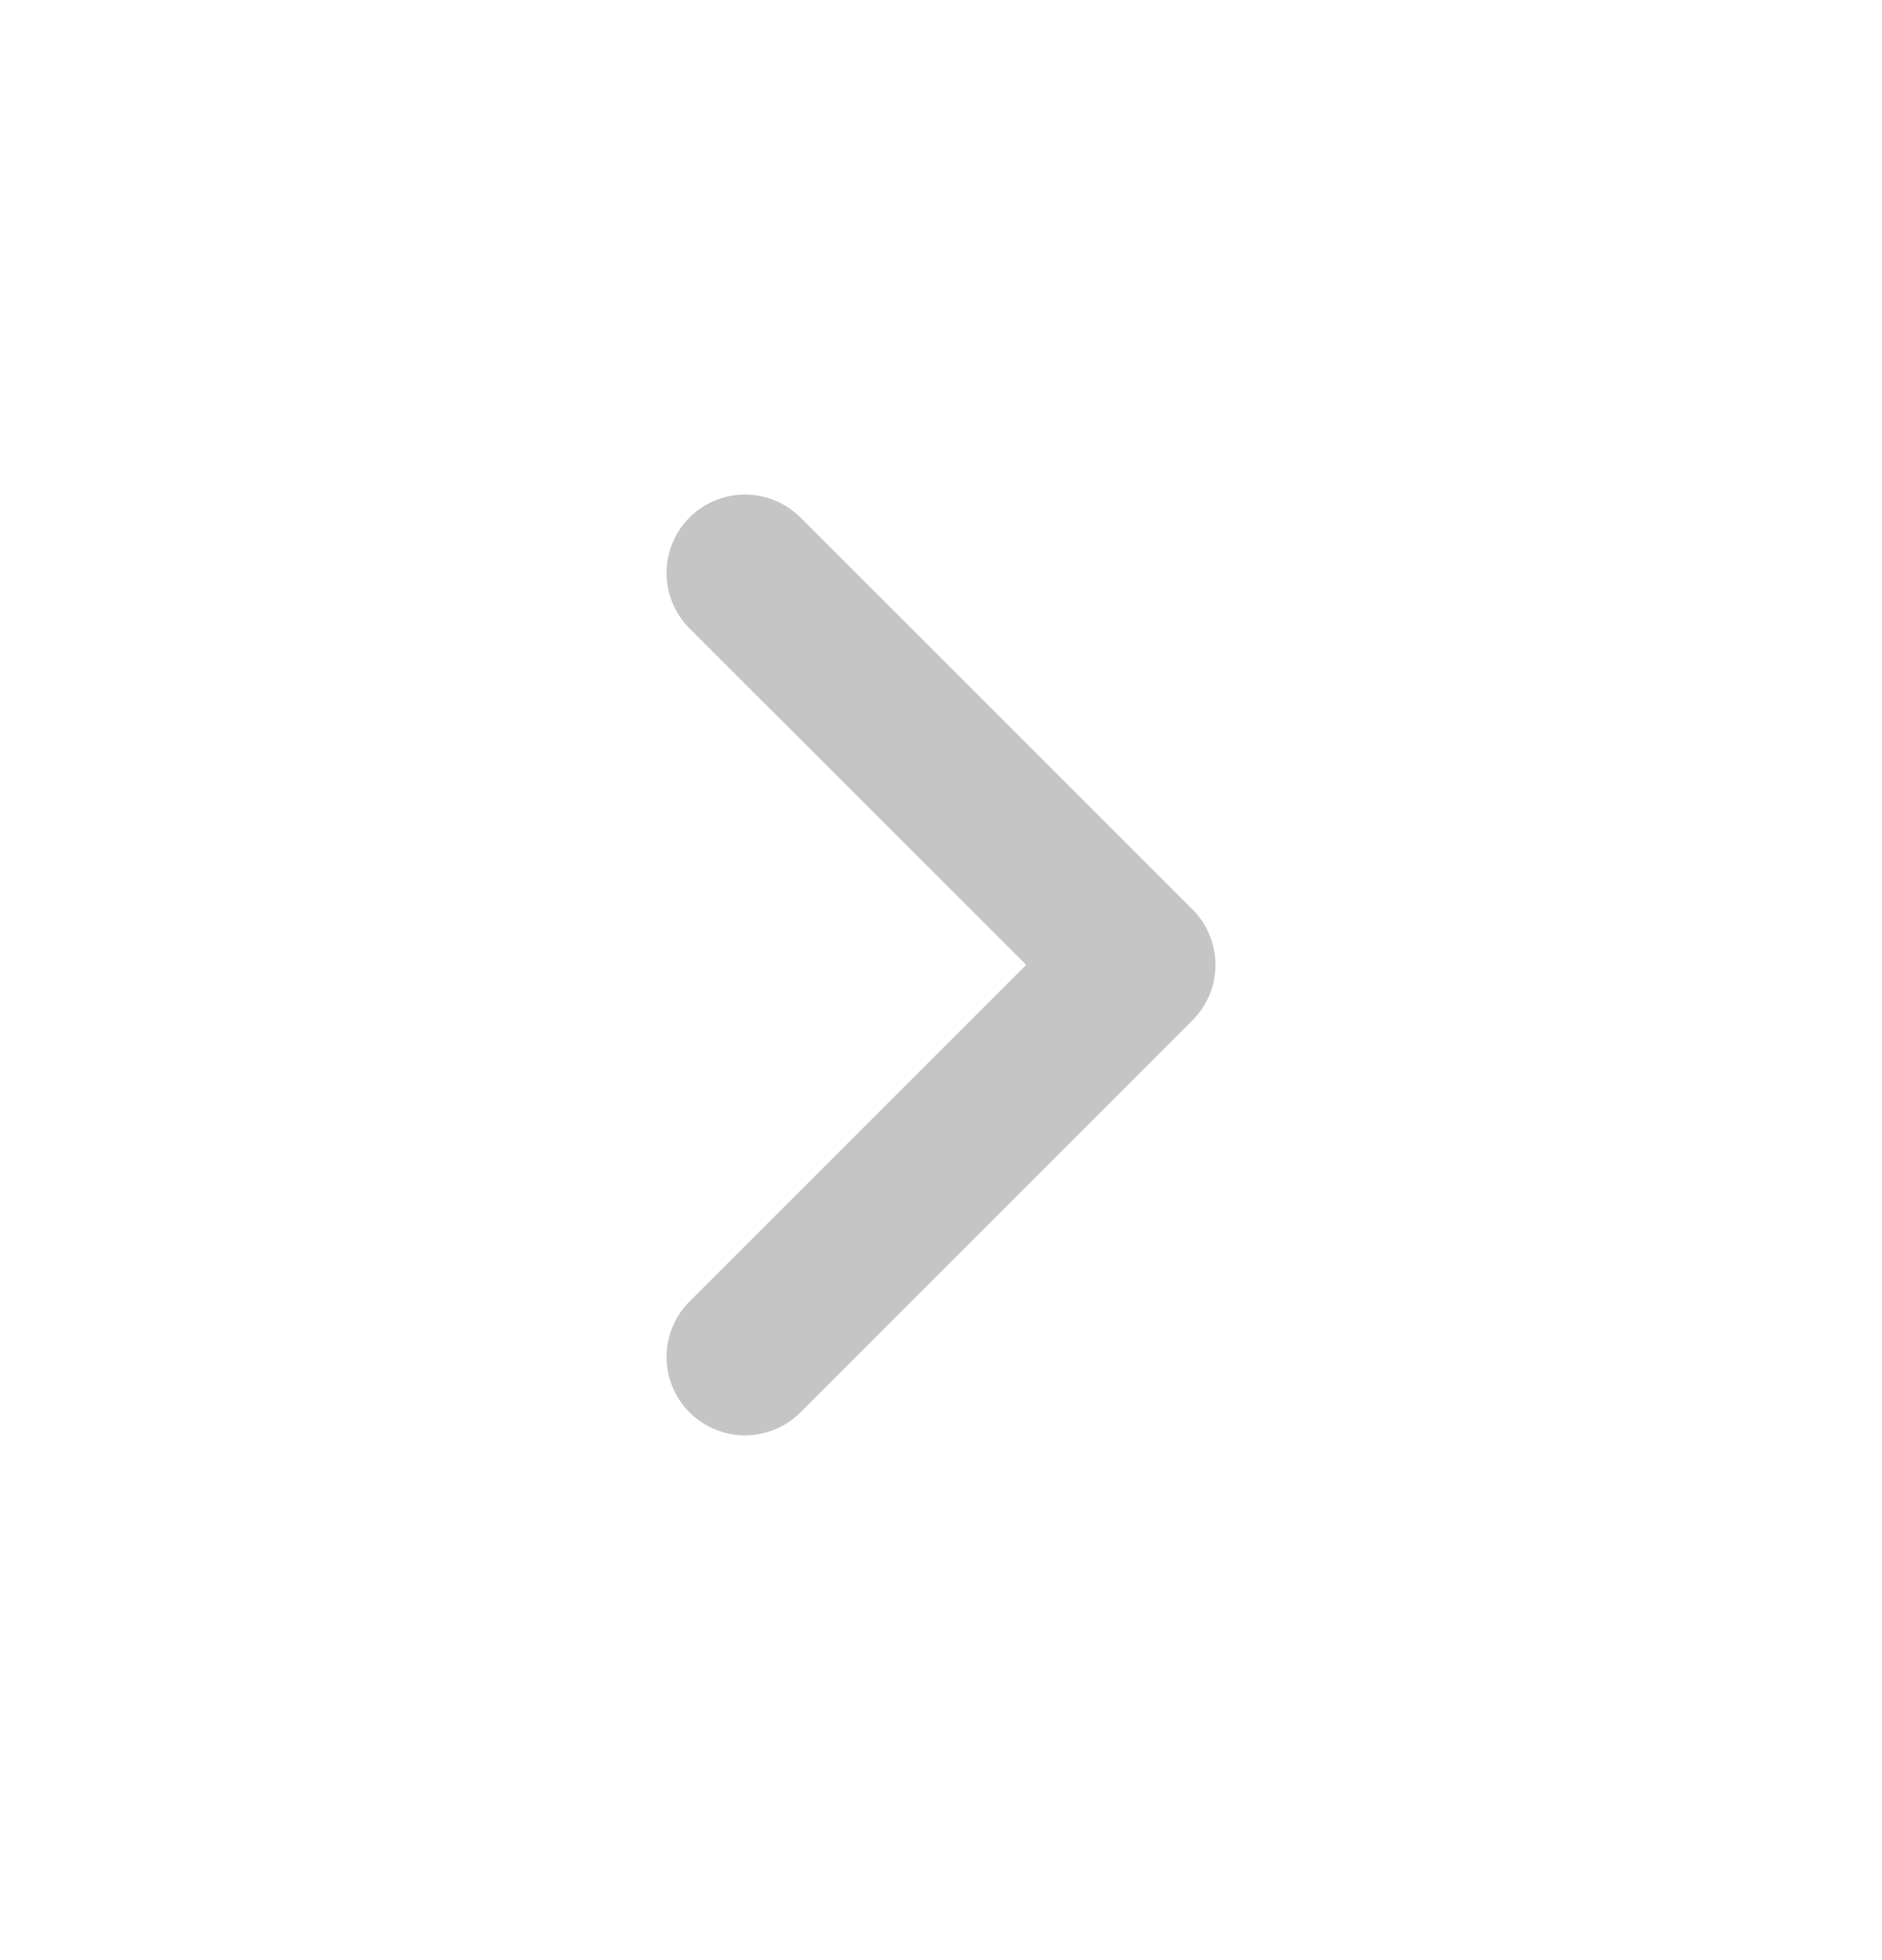
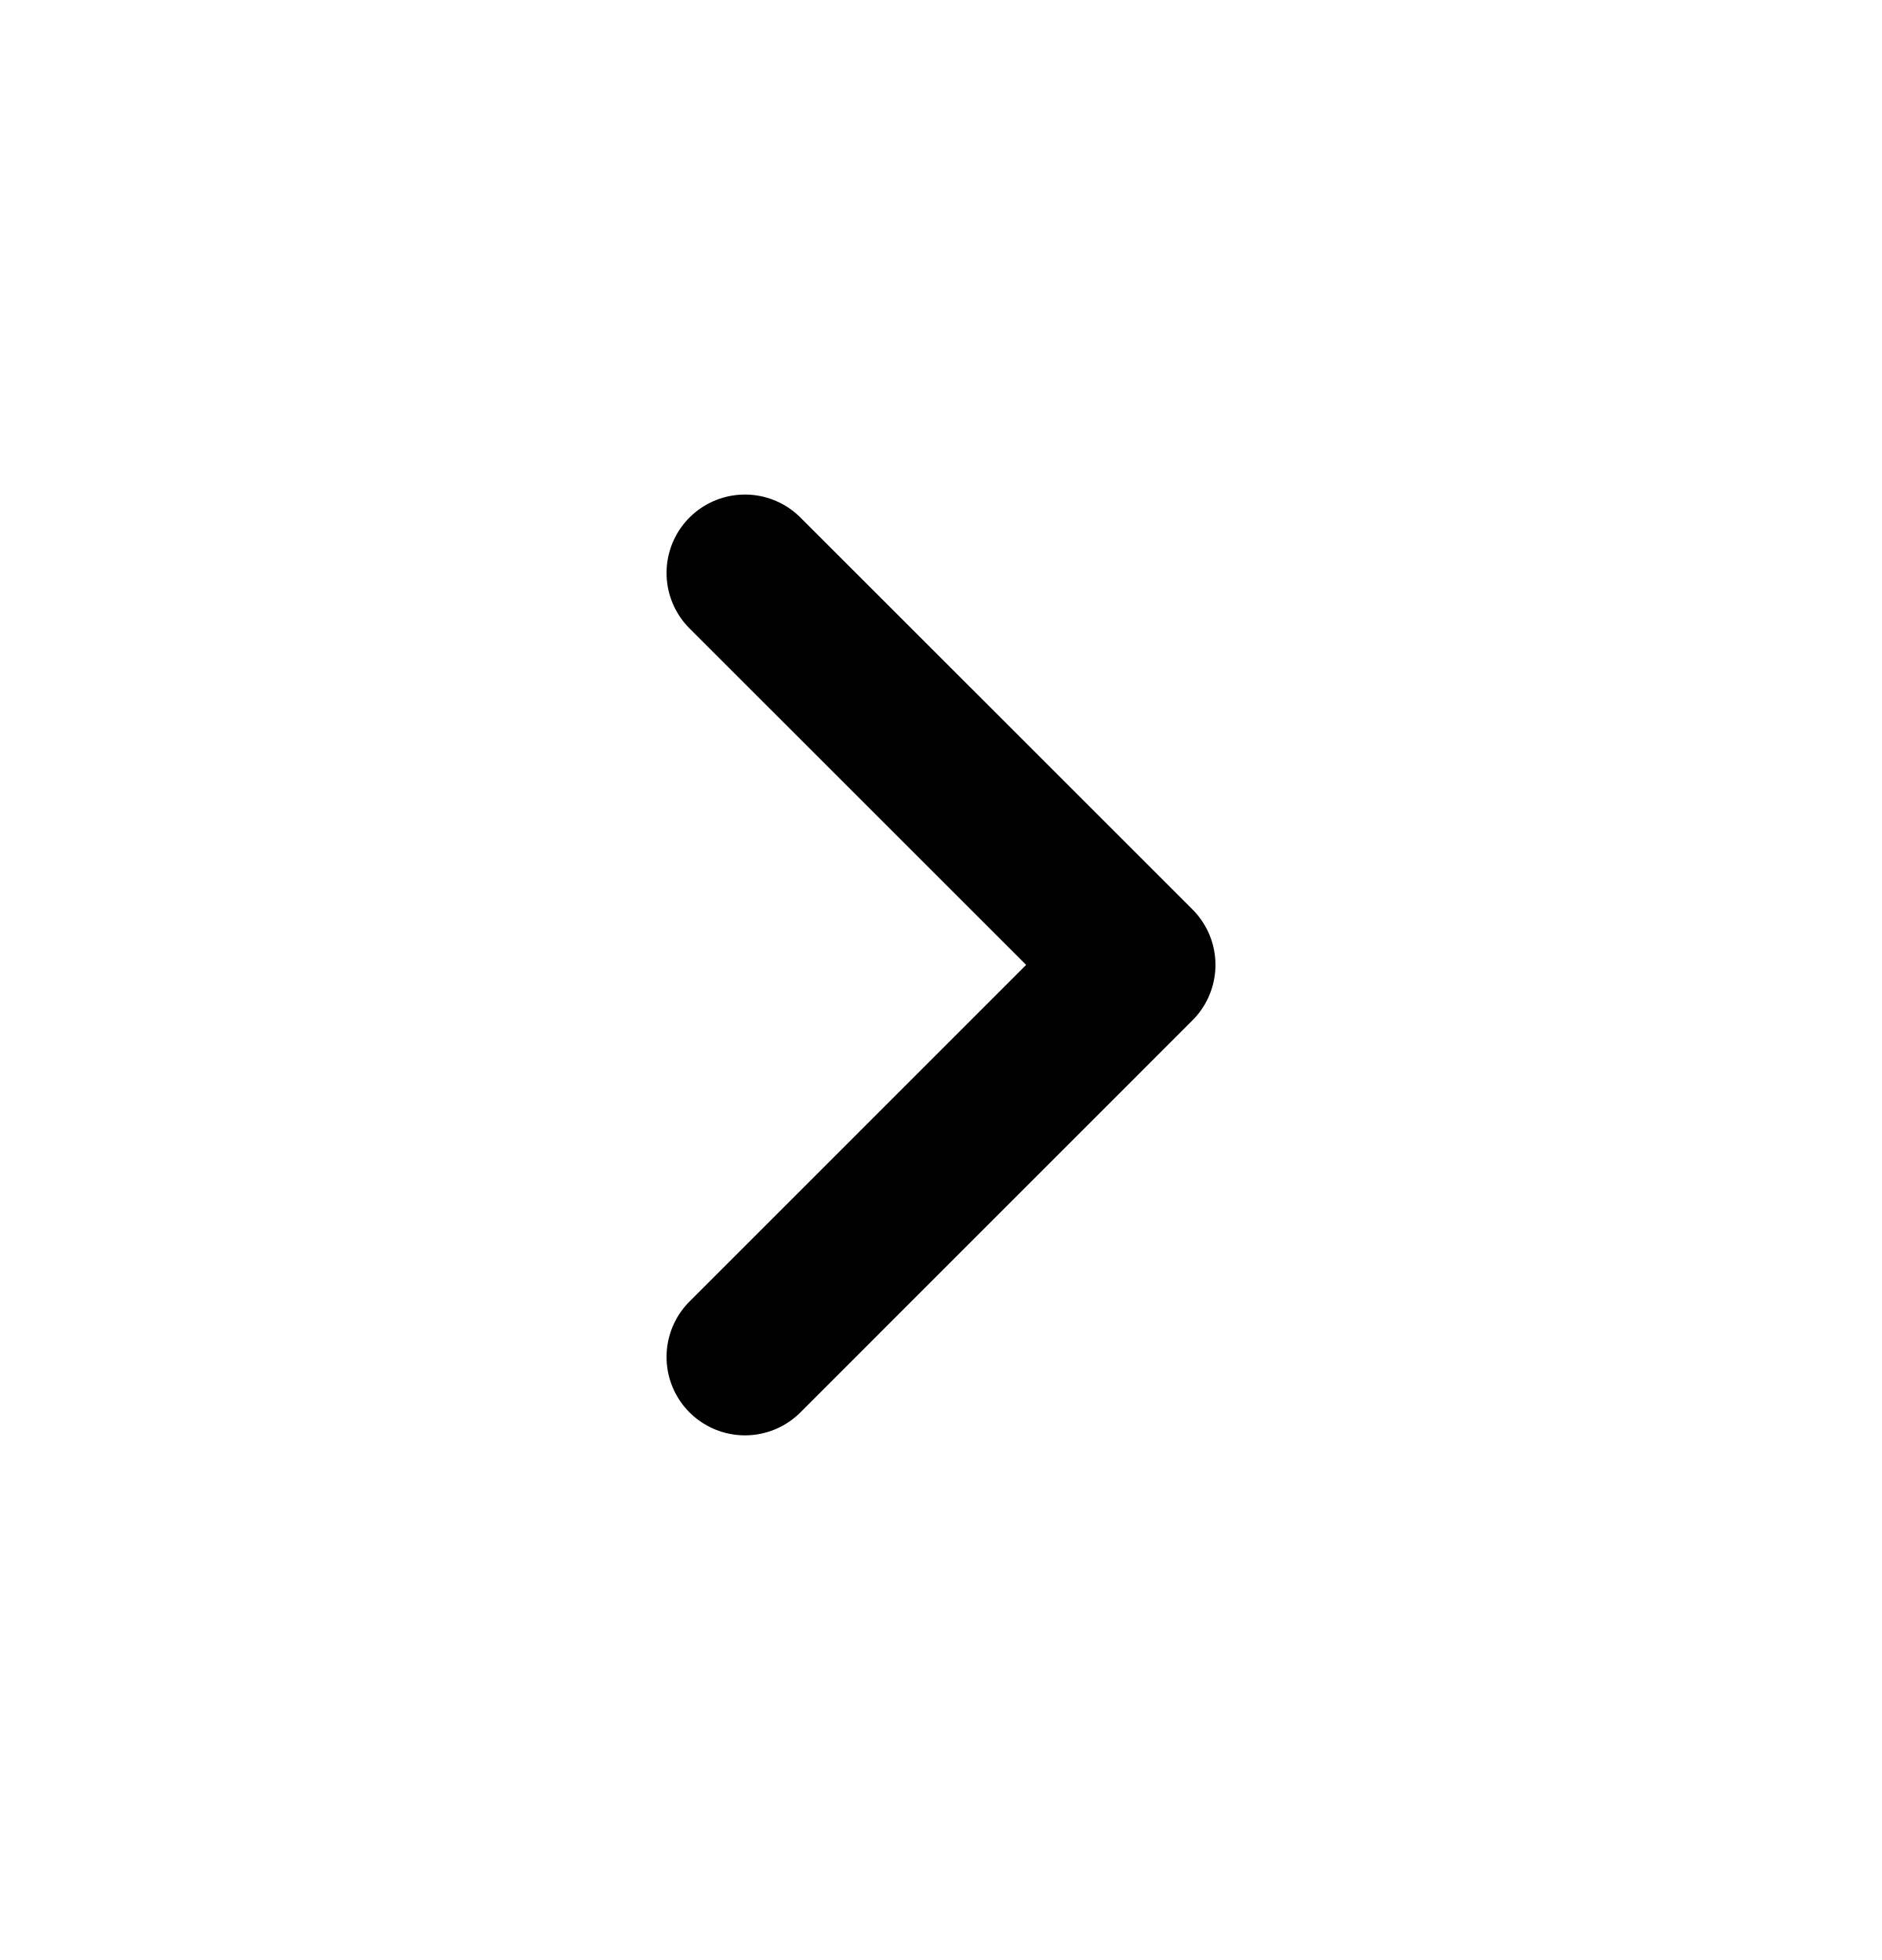
<svg xmlns="http://www.w3.org/2000/svg" width="24" height="25" viewBox="0 0 24 25" fill="none">
  <g id="ic_arrow_right">
-     <path id="Vector 11" d="M9.5 17.308L14.5 12.307L9.5 7.308" stroke="#C5C5C5" stroke-width="2" stroke-linecap="round" stroke-linejoin="round" />
+     <path id="Vector 11" d="M9.5 17.308L14.5 12.307L9.5 7.308" stroke="currentColor" stroke-width="2" stroke-linecap="round" stroke-linejoin="round" />
  </g>
</svg>
